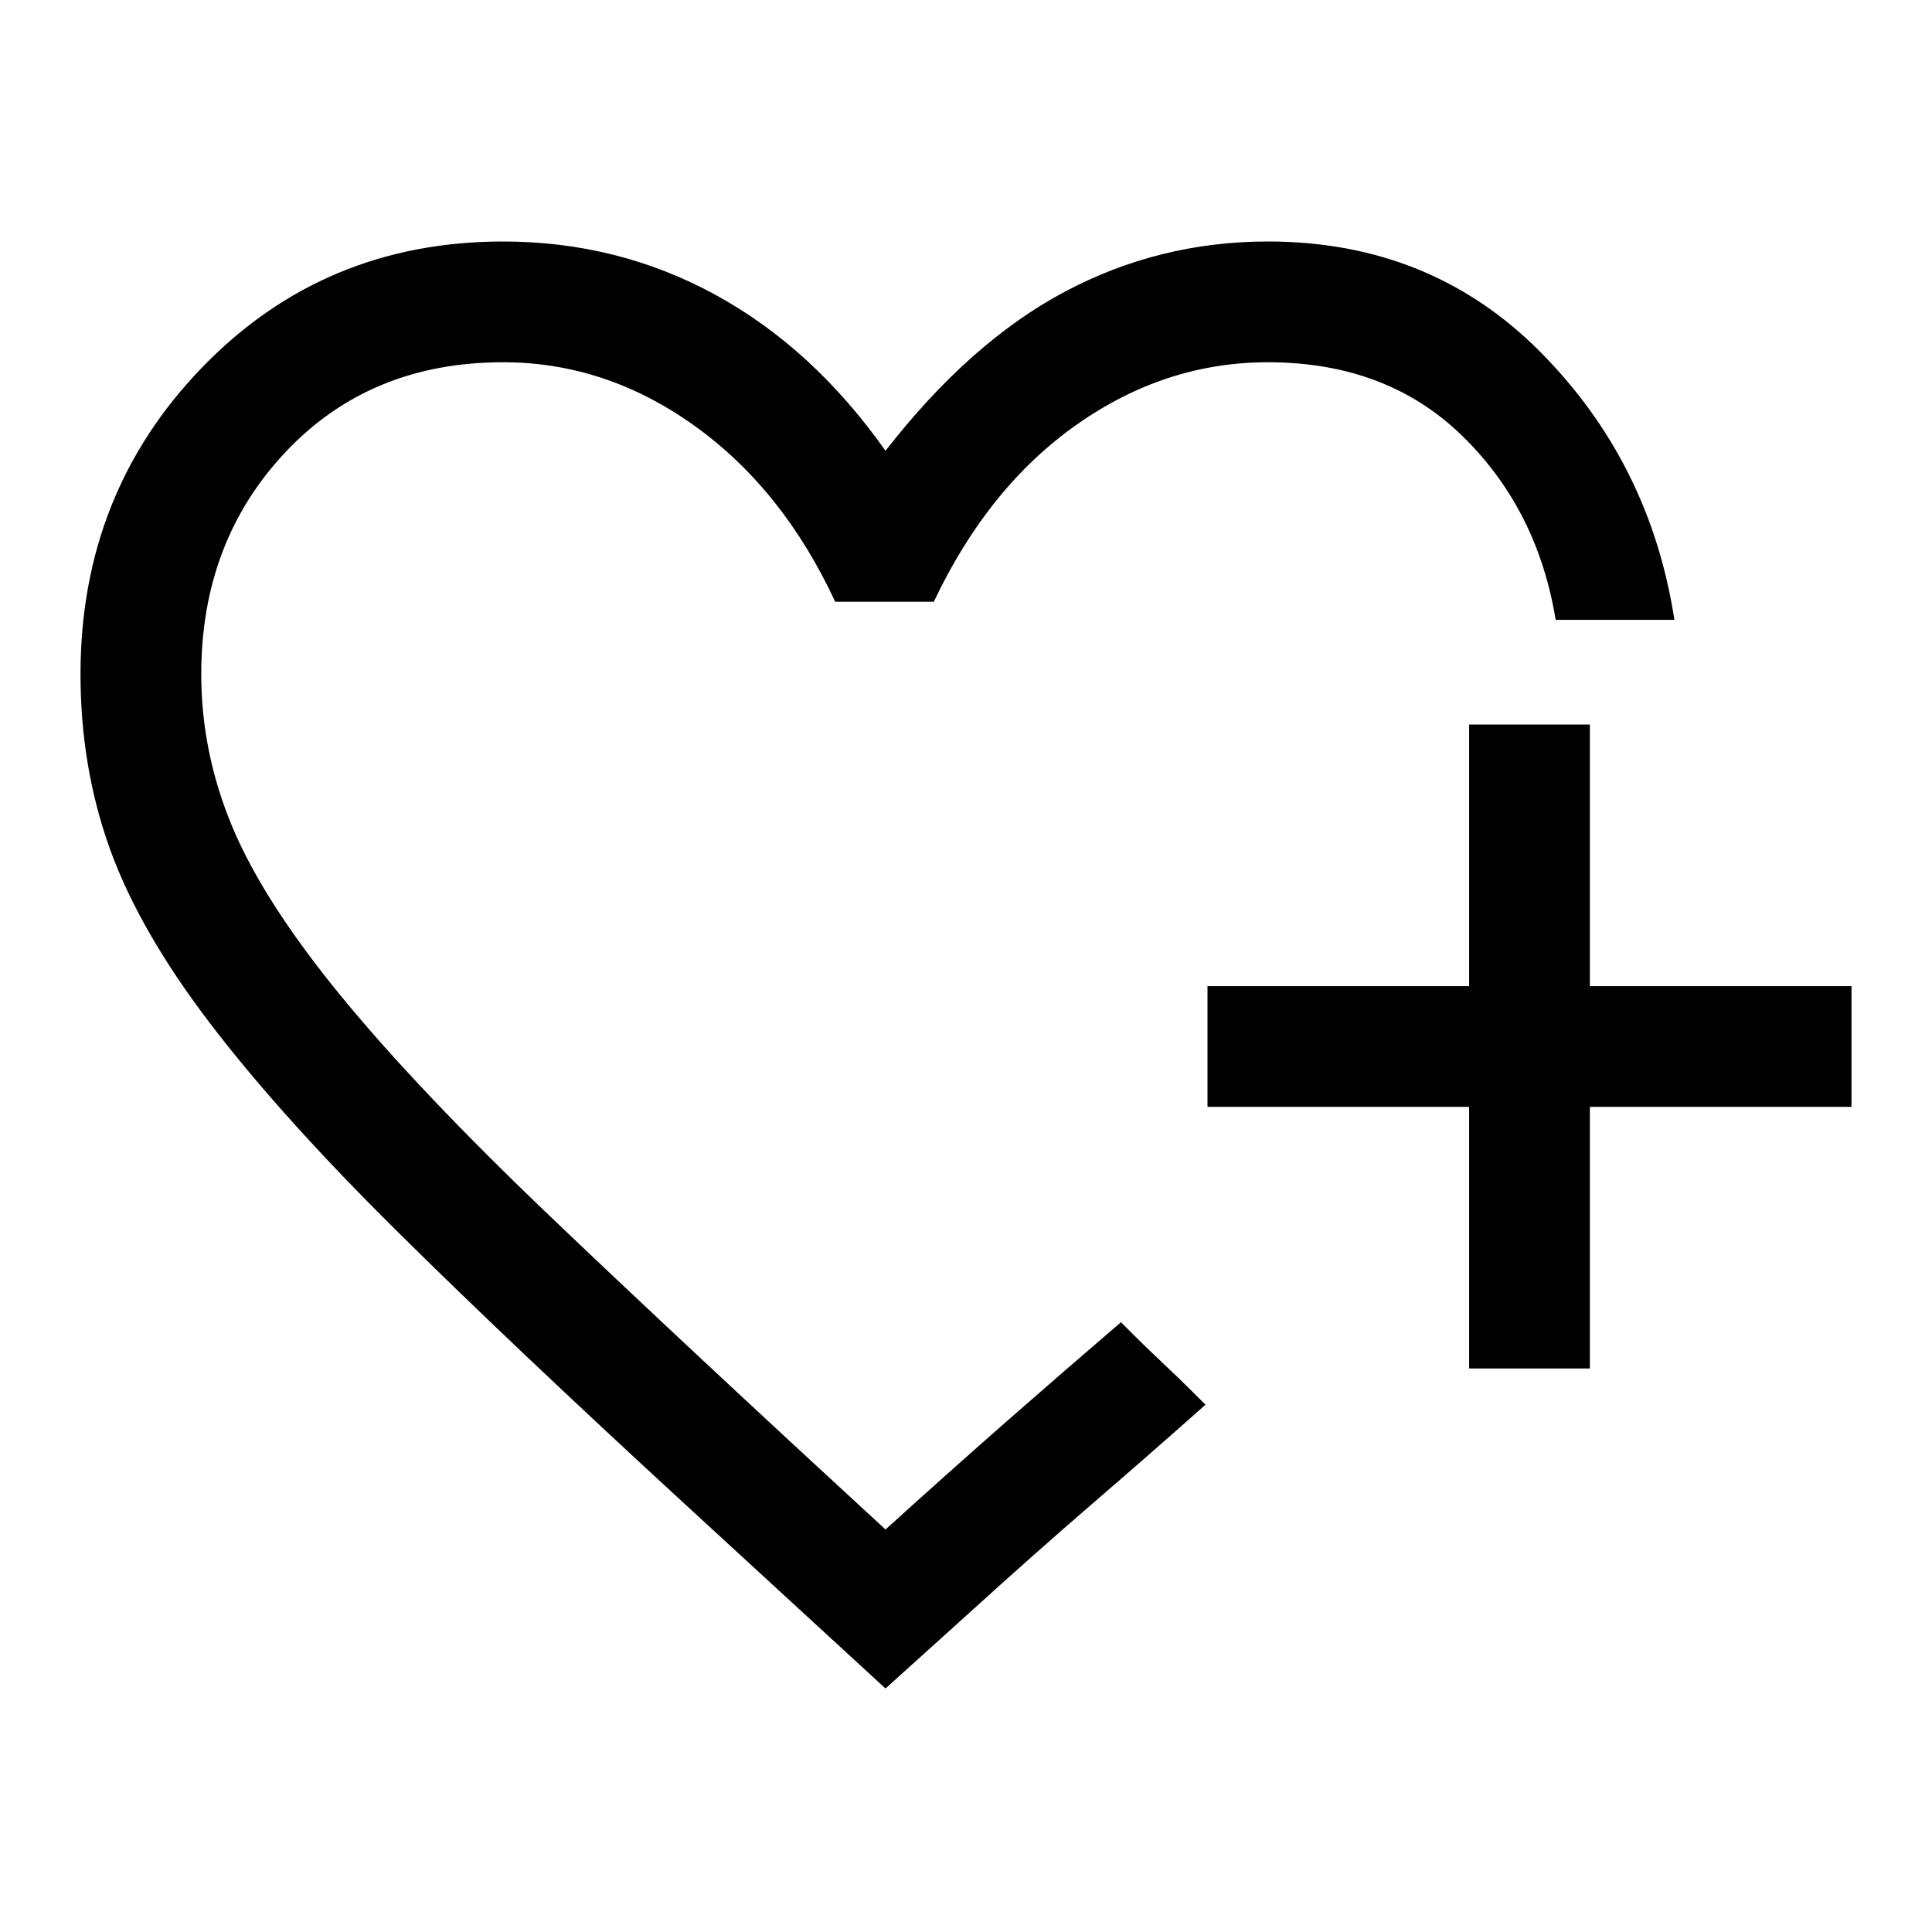
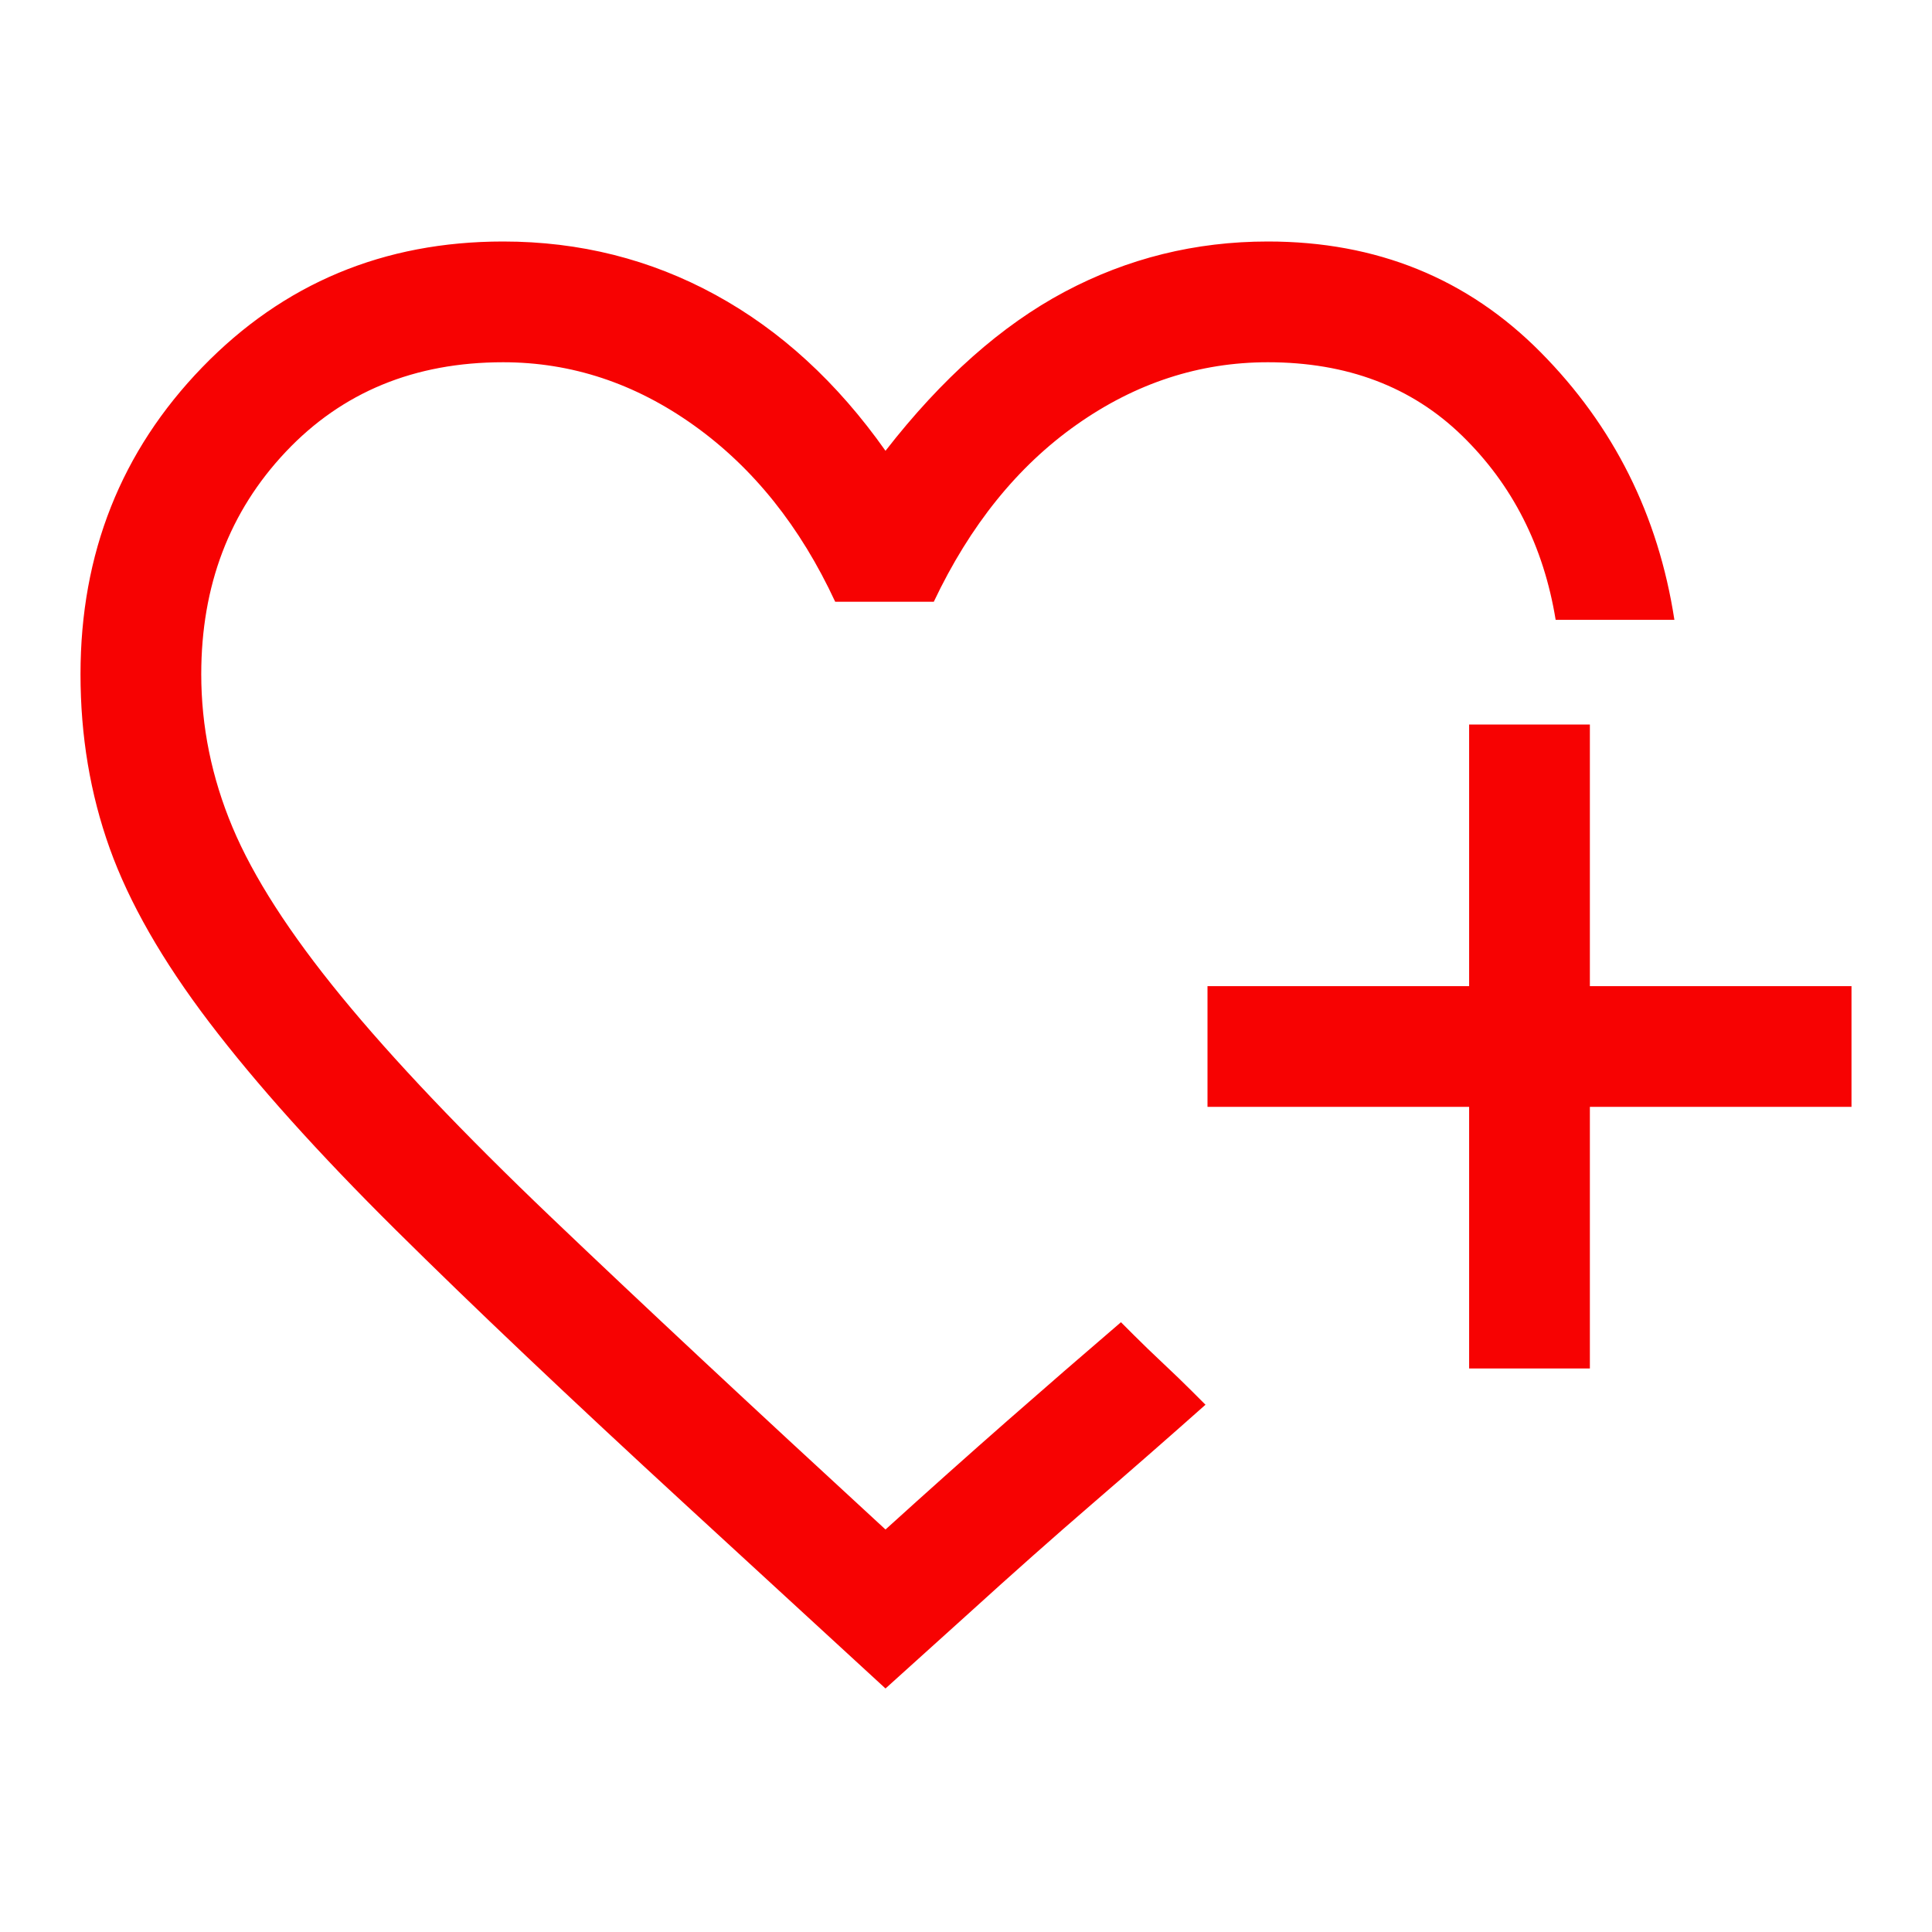
- <svg xmlns="http://www.w3.org/2000/svg" height="48" width="48">
+ <svg xmlns="http://www.w3.org/2000/svg" height="48" width="48" fill="#f70202">
  <path d="M22 23.15Zm0 18.8-4.95-4.55q-4.35-4-7.225-6.85Q6.95 27.7 5.2 25.4q-1.75-2.3-2.475-4.325Q2 19.05 2 16.75q0-4.5 3.025-7.625T12.5 6q2.85 0 5.275 1.325Q20.2 8.65 22 11.2q2.1-2.7 4.45-3.95T31.5 6q4.05 0 6.775 2.75Q41 11.5 41.6 15.4h-2.95q-.45-2.75-2.325-4.575Q34.45 9 31.5 9q-2.55 0-4.75 1.55t-3.55 4.4h-2.45q-1.3-2.8-3.5-4.375Q15.05 9 12.5 9q-3.3 0-5.4 2.225Q5 13.45 5 16.75q0 1.95.775 3.8.775 1.85 2.7 4.2 1.925 2.35 5.225 5.5T22 38q1.6-1.45 3.025-2.7 1.425-1.25 2.825-2.45l.325.325q.325.325.725.7.4.375.725.7l.325.325q-1.35 1.2-2.8 2.45-1.45 1.25-3.1 2.75ZM36.5 34v-6.5H30v-3h6.5V18h3v6.5H46v3h-6.5V34Z" />
</svg>
